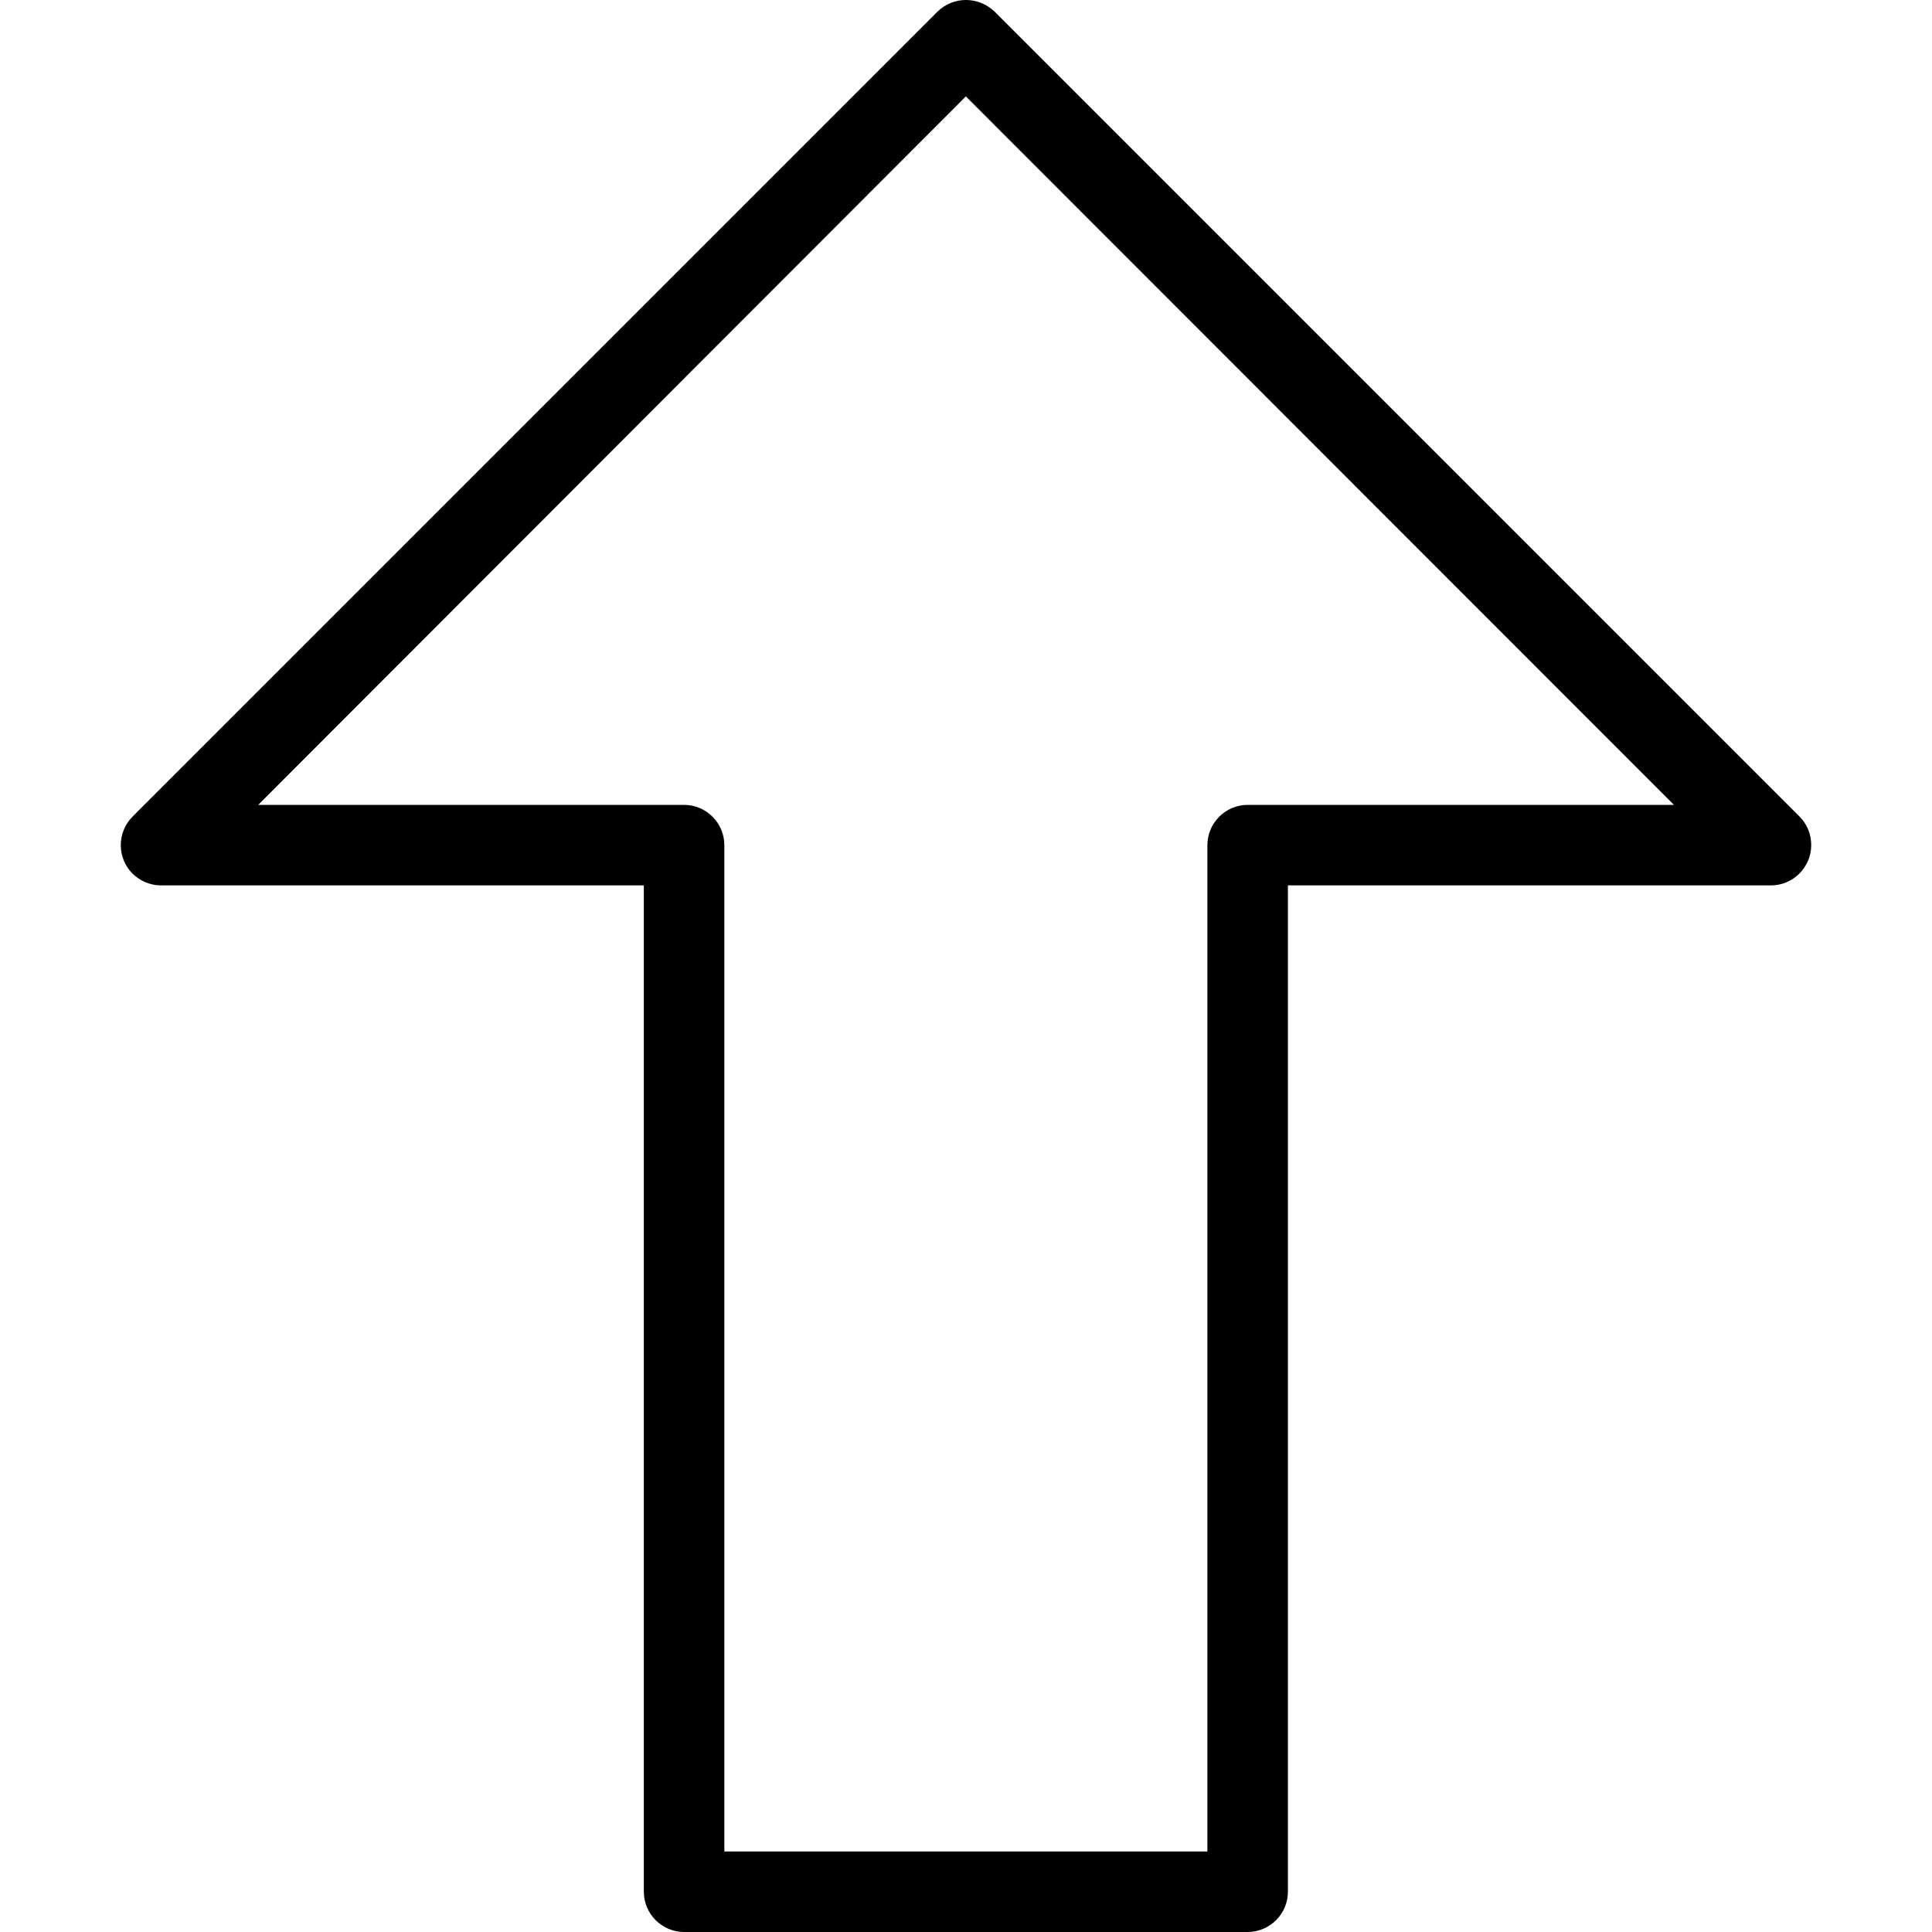
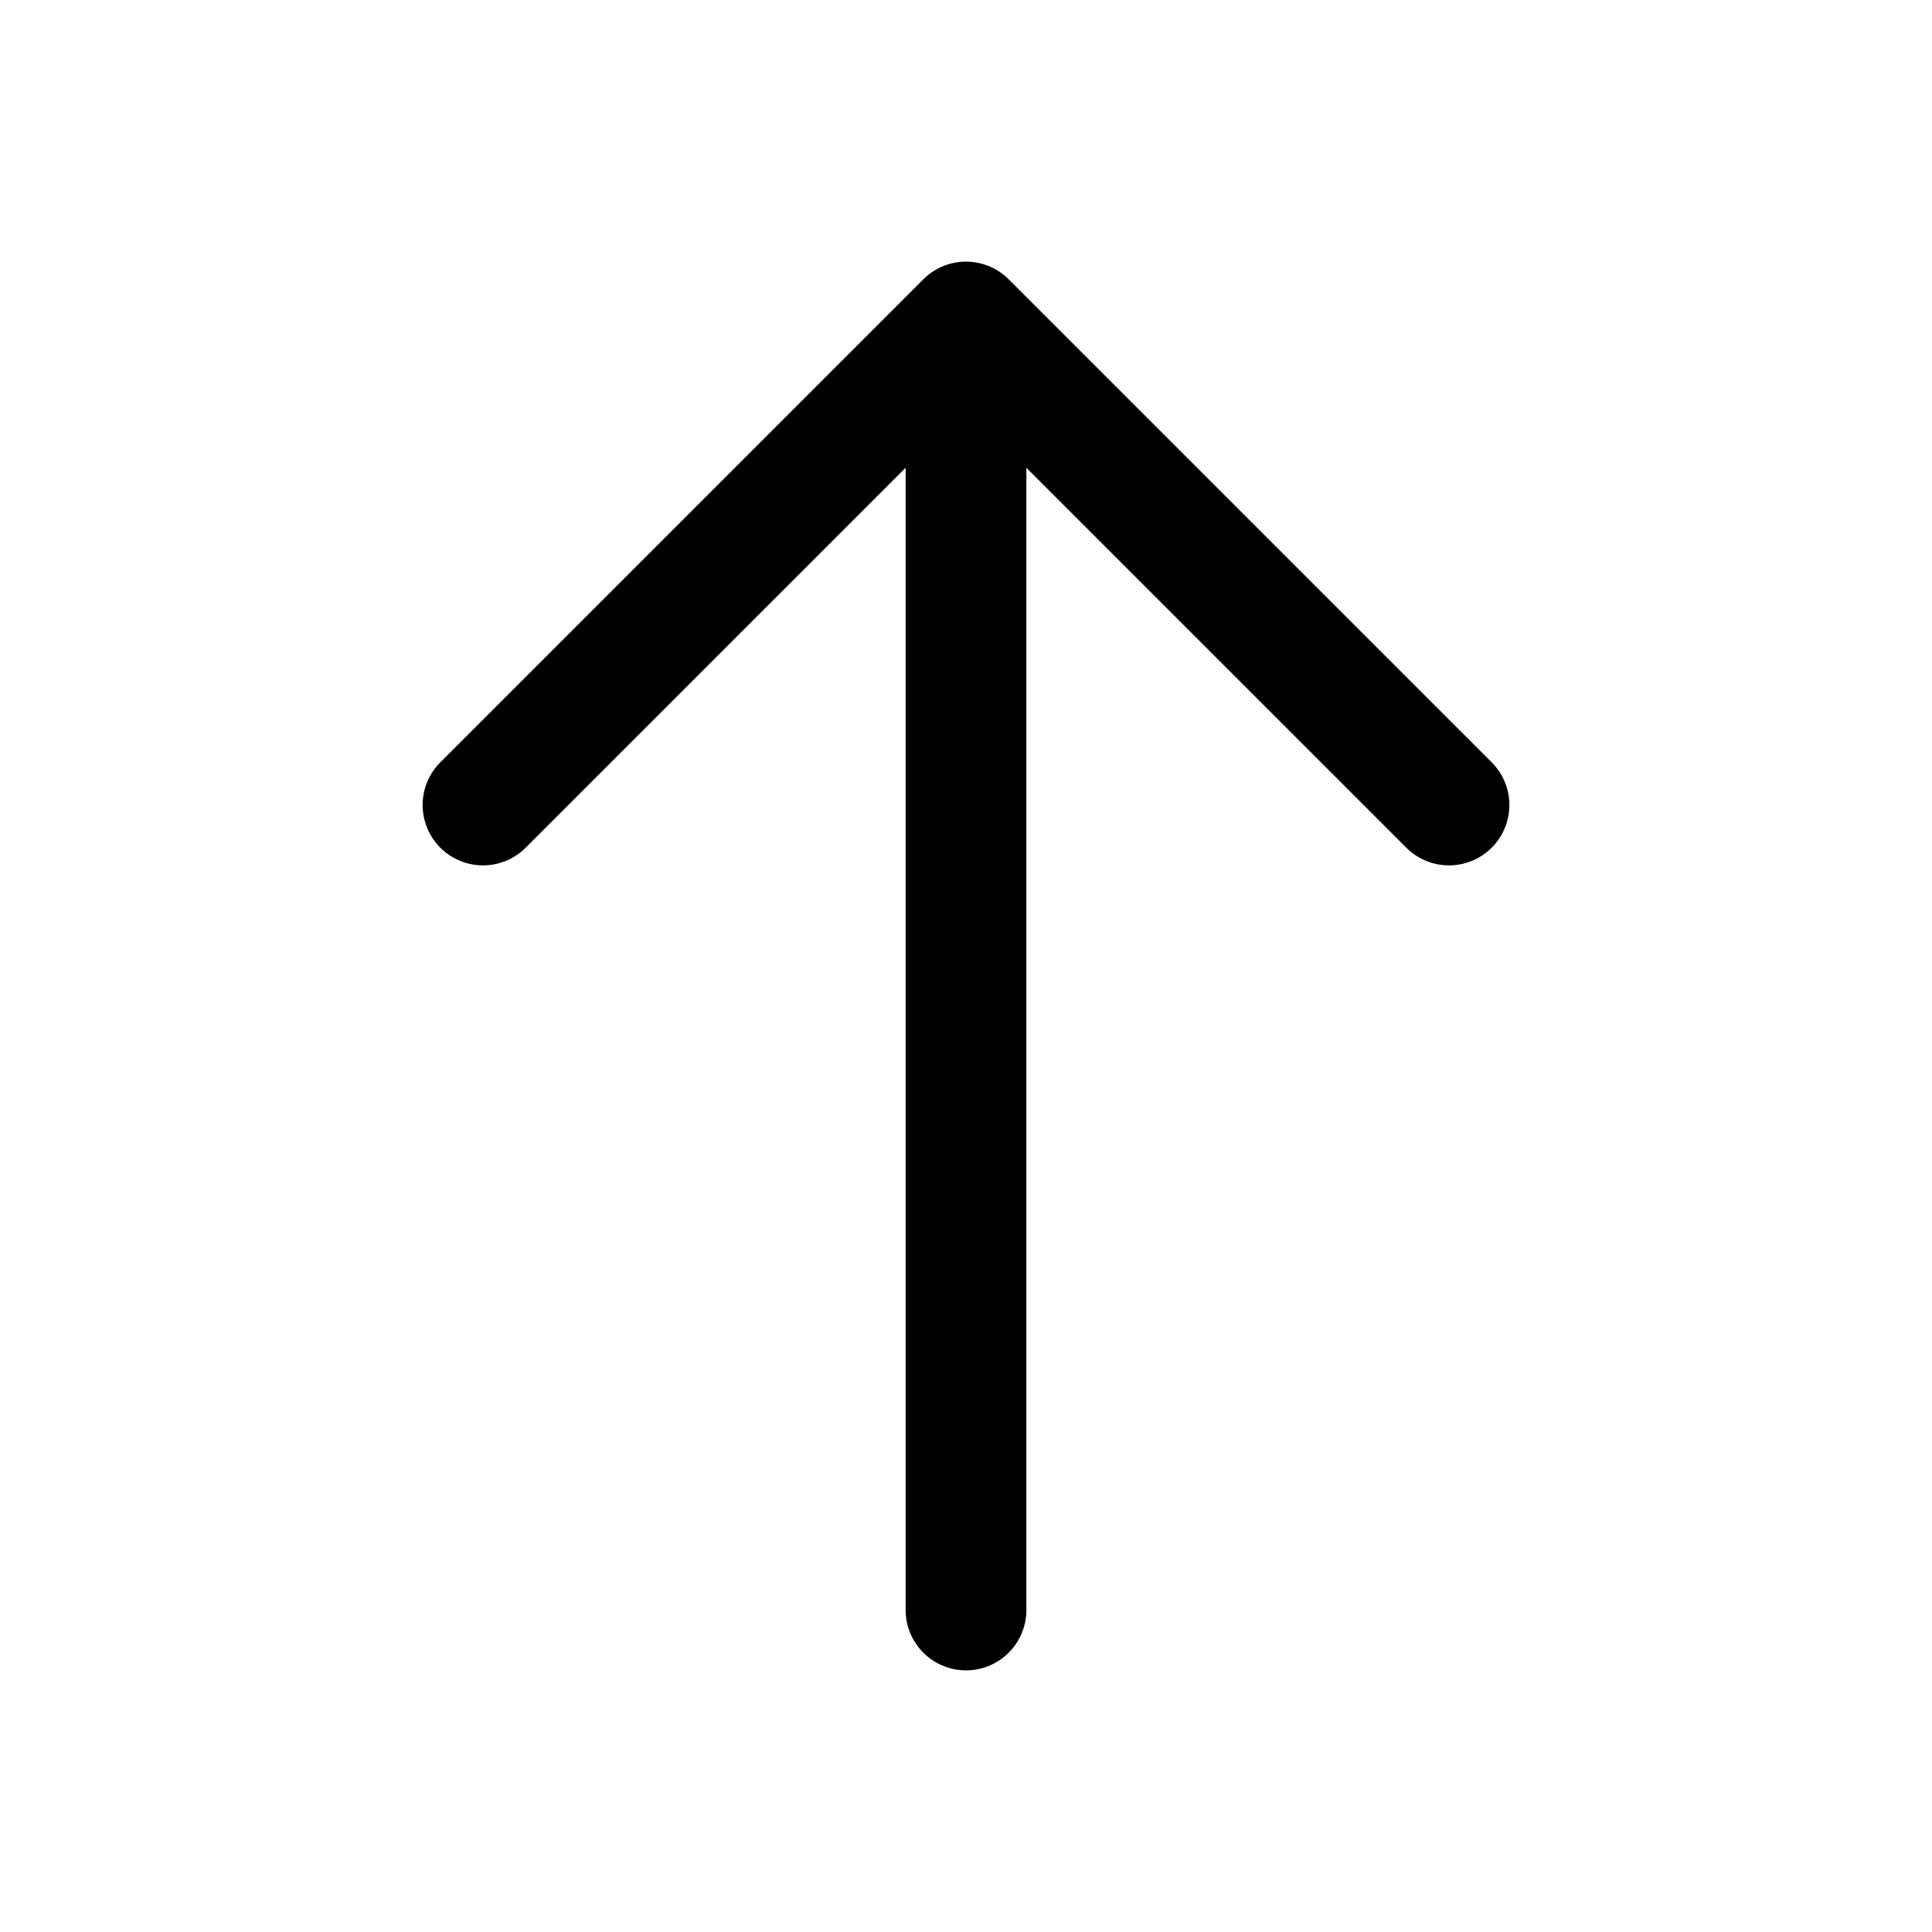
- <svg xmlns="http://www.w3.org/2000/svg" fill="#000000" height="200px" width="200px" version="1.1" id="Layer_1" viewBox="0 0 511.947 511.947" xml:space="preserve">
-   <g id="SVGRepo_bgCarrier" stroke-width="0" />
-   <g id="SVGRepo_tracerCarrier" stroke-linecap="round" stroke-linejoin="round" />
-   <g id="SVGRepo_iconCarrier">
-     <g>
-       <g>
-         <path d="M476.847,216.373L263.513,3.04c-4.267-4.053-10.88-4.053-15.04,0L35.14,216.373c-4.16,4.16-4.16,10.88-0.107,15.04 c2.027,2.027,4.8,3.2,7.573,3.2h128V501.28c0,5.867,4.8,10.667,10.667,10.667h149.333c5.867,0,10.667-4.8,10.667-10.667V234.613 h128c5.867,0,10.667-4.8,10.667-10.667C479.94,221.067,478.873,218.4,476.847,216.373z M330.607,213.28 c-5.867,0-10.667,4.8-10.667,10.667v266.667h-128V223.947c0-5.867-4.8-10.667-10.667-10.667H68.42L255.94,25.547L443.567,213.28 H330.607z" />
-       </g>
-     </g>
-   </g>
+ <svg xmlns="http://www.w3.org/2000/svg" viewBox="0 0 24 24" fill="none" id="Arrow-Up--Streamline-Solar-Ar" height="24" width="24">
+   <path d="m12 20 0 -16m0 0 6 6m-6 -6 -6 6" stroke="#000000" stroke-linecap="round" stroke-linejoin="round" stroke-width="1.5" />
</svg>
